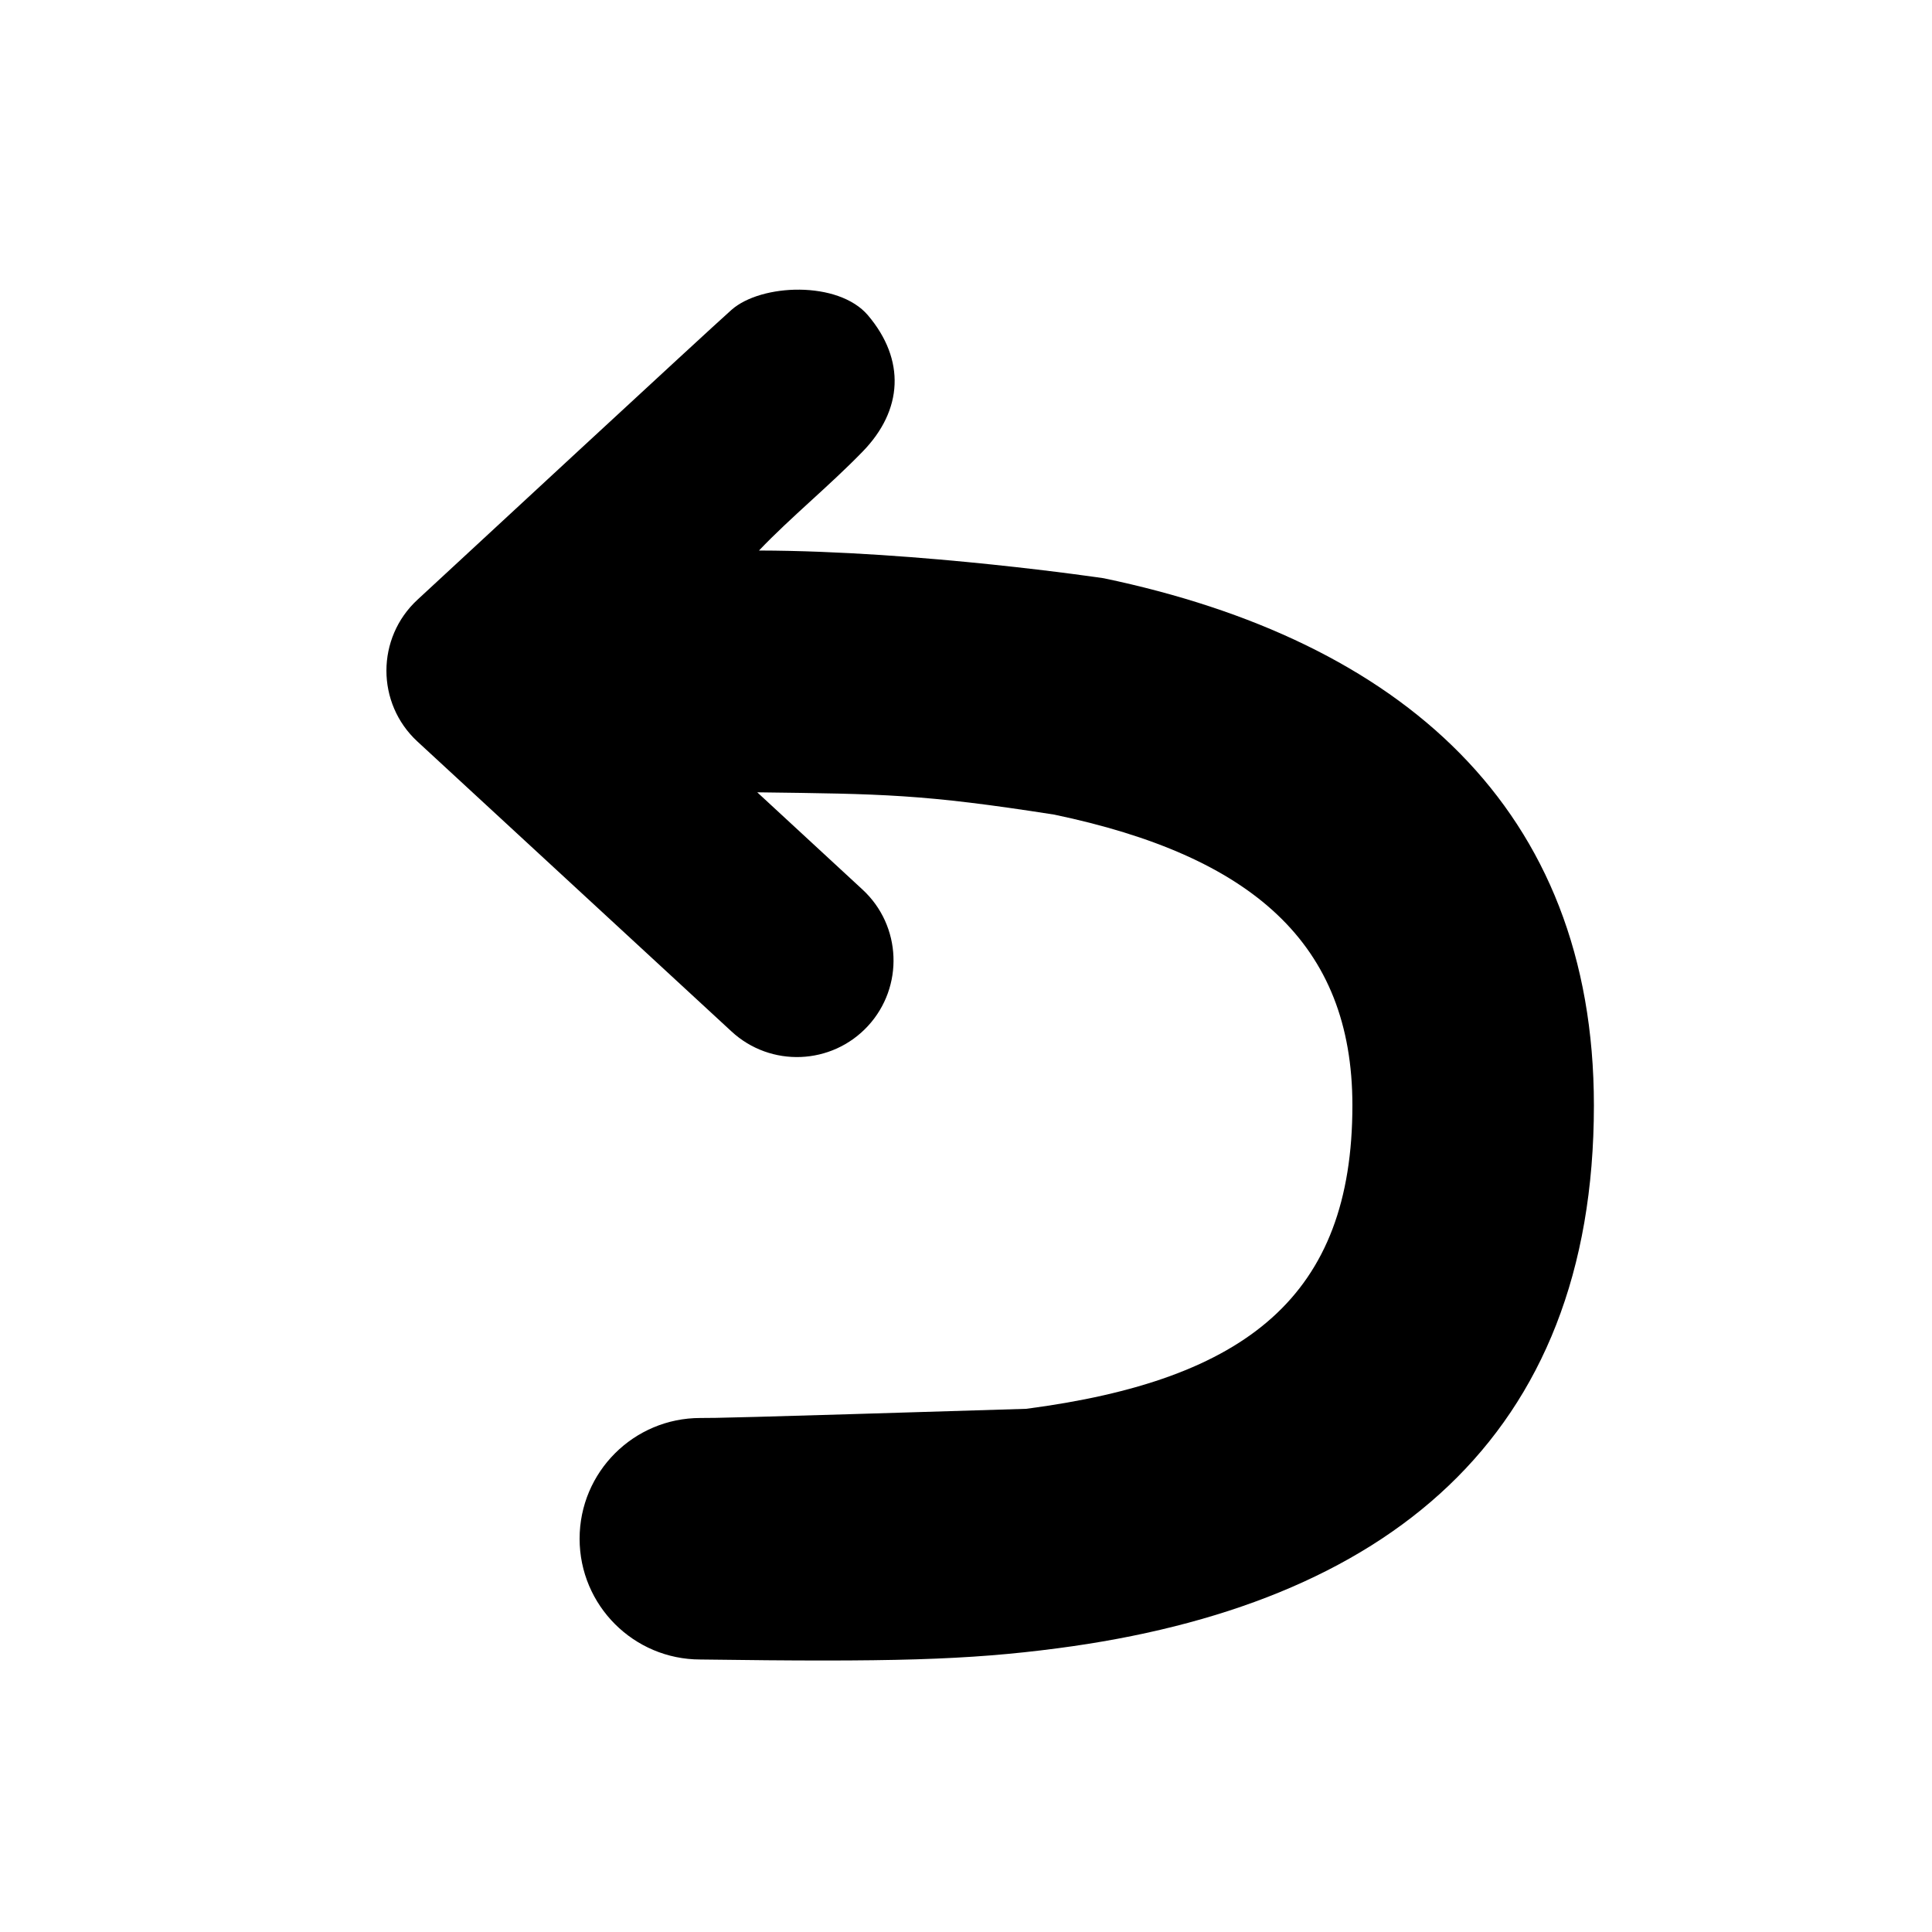
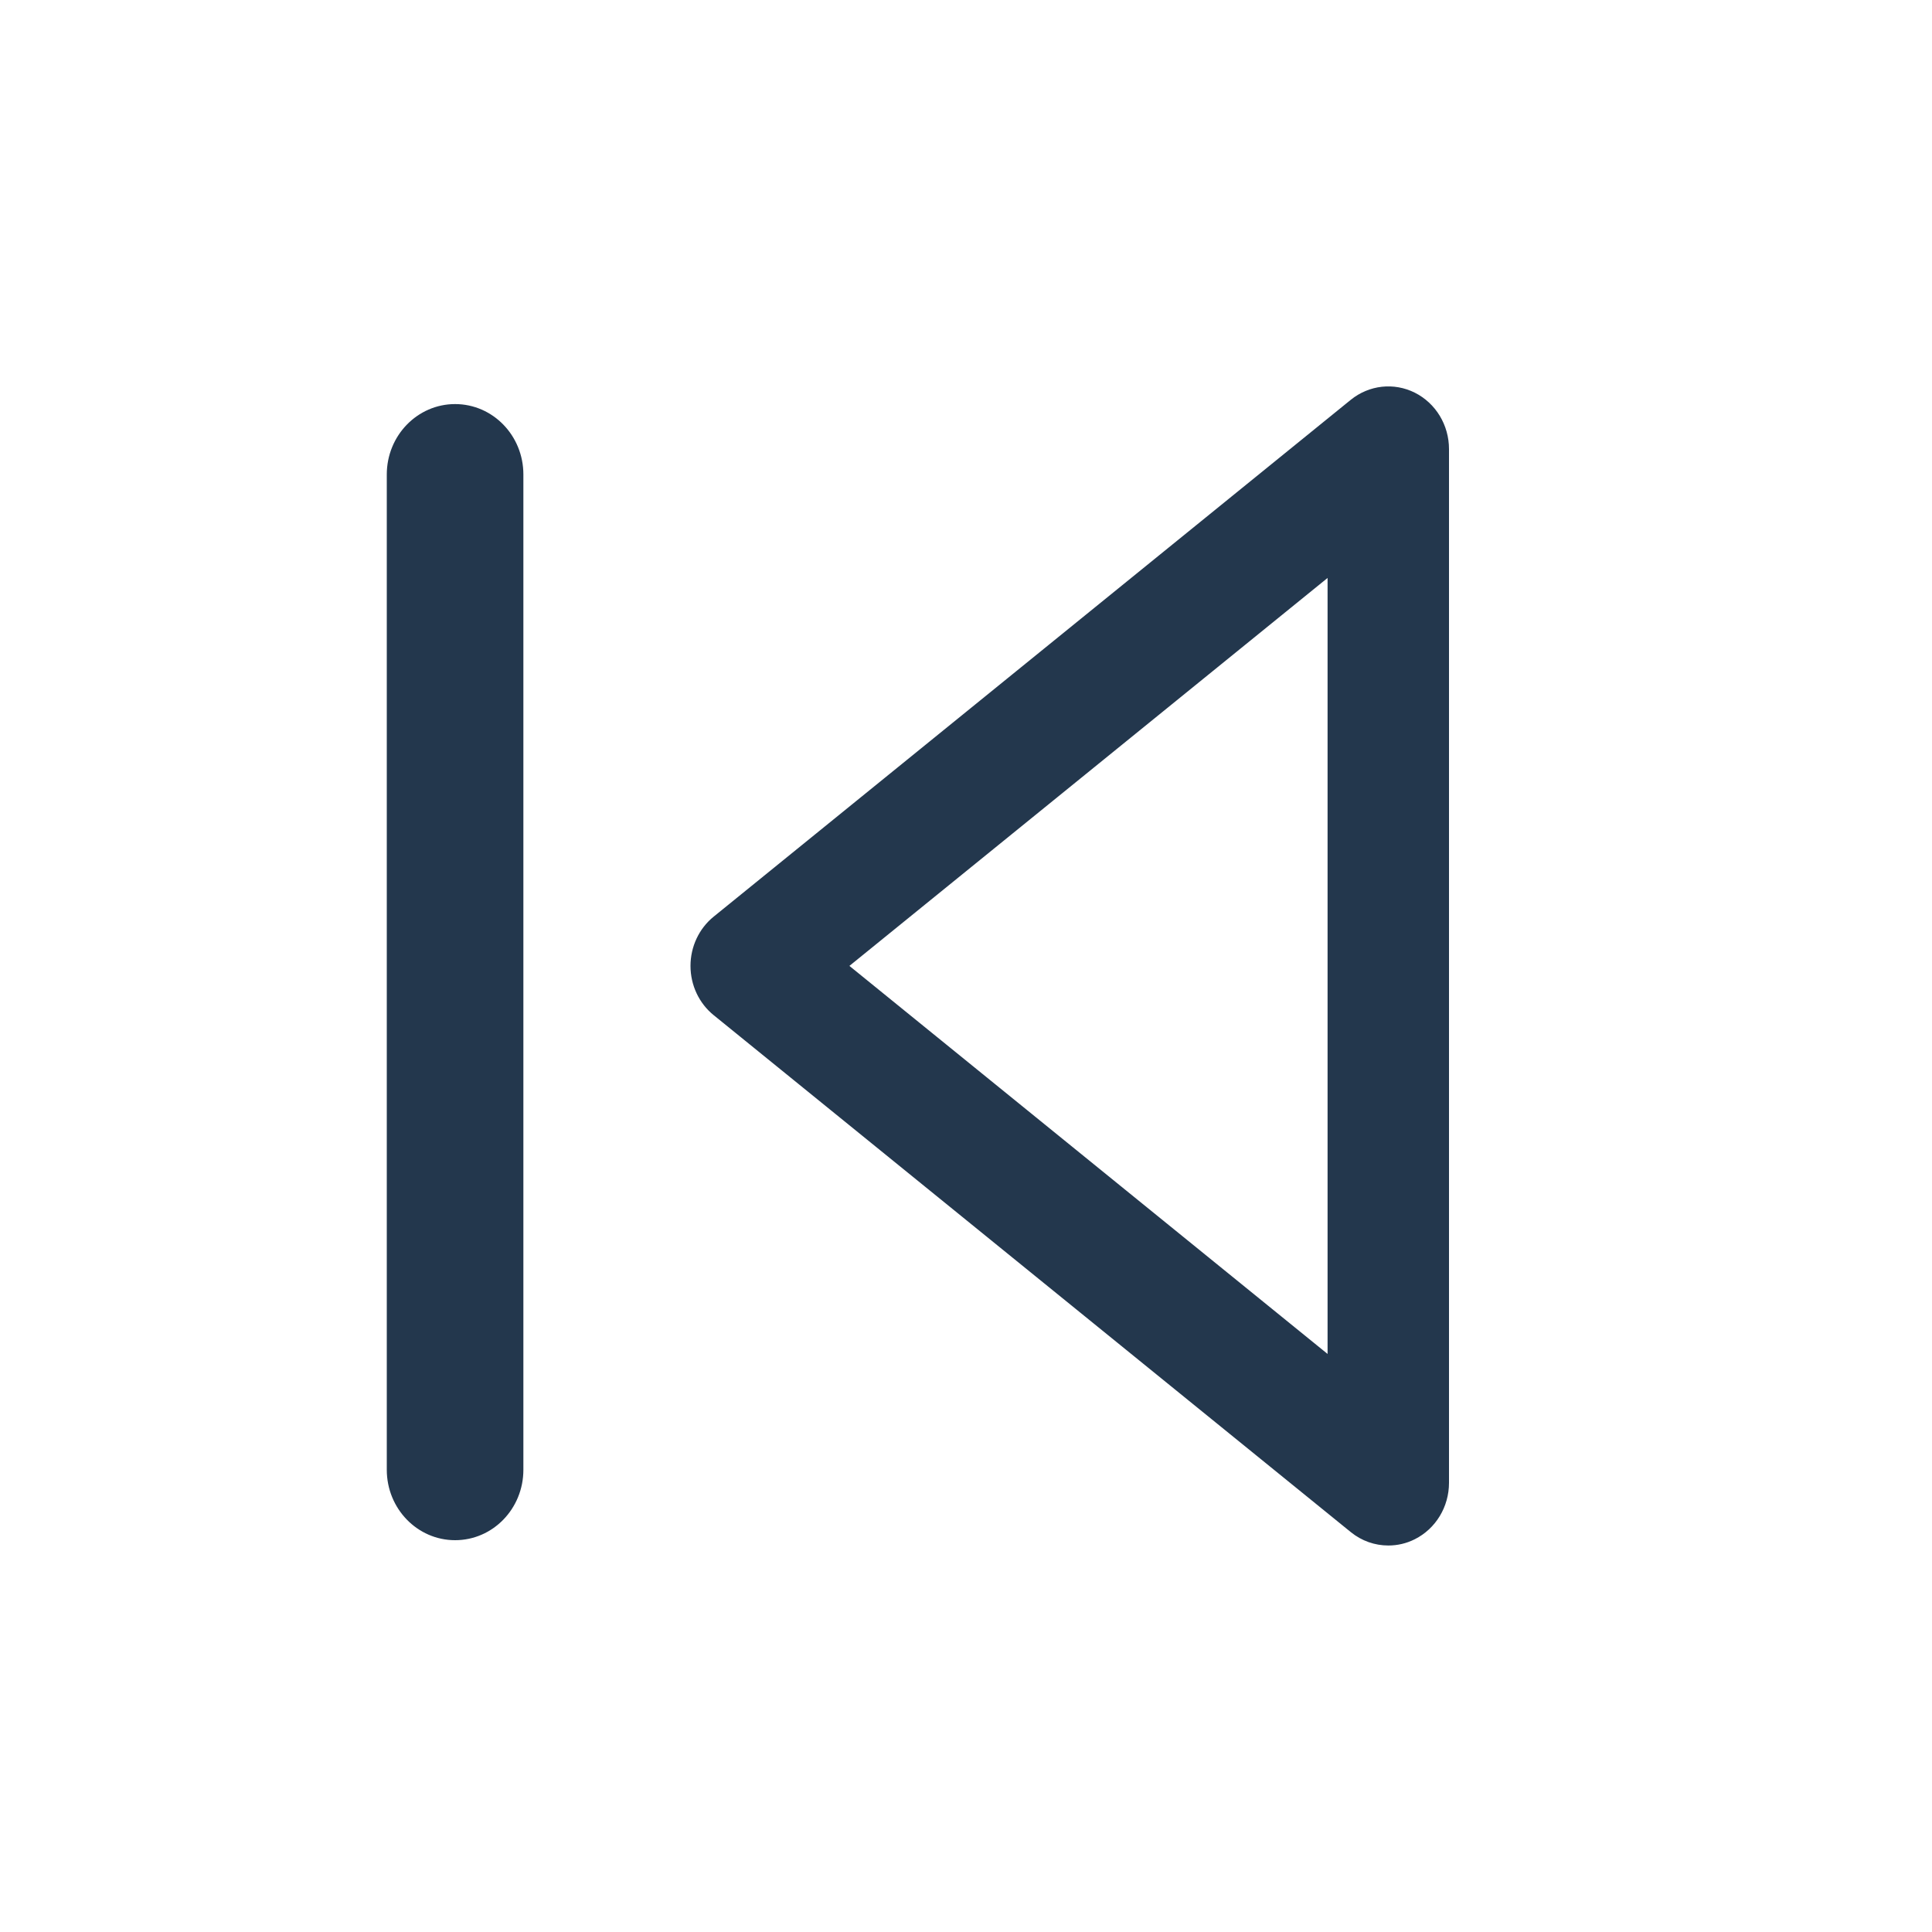
- <svg xmlns="http://www.w3.org/2000/svg" version="1.1" x="0" y="0" width="20" height="20" viewBox="0 0 20 20">
-   <path d="M7.572,3.208 C7.318,3.433 4.728,5.833 4.322,6.208 C3.893,6.604 3.893,7.282 4.322,7.677 C5.947,9.177 7.165,10.302 7.572,10.677 C7.977,11.052 8.61,11.027 8.985,10.621 C9.359,10.215 9.334,9.582 8.928,9.208 C8.565,8.873 8.202,8.537 7.839,8.202 C9.141,8.219 9.547,8.219 10.914,8.433 C12.958,8.861 14,9.766 14,11.443 C14,13.413 12.909,14.285 10.624,14.584 C7.507,14.68 7.415,14.679 7.25,14.679 C6.56,14.679 6,15.238 6,15.929 C6,16.619 6.56,17.179 7.25,17.179 C9.22,17.206 10.011,17.186 10.948,17.063 C14.34,16.619 16.5,14.892 16.5,11.443 C16.5,8.367 14.501,6.629 11.426,5.986 C11.426,5.986 9.531,5.703 7.857,5.699 C8.19,5.35 8.578,5.037 8.928,4.677 C9.35,4.245 9.374,3.723 8.985,3.264 C8.679,2.904 7.88,2.935 7.572,3.208 z" fill="currentColor" />
+ <svg xmlns="http://www.w3.org/2000/svg" width="20px" height="20px" viewBox="0 0 20 20" version="1.1">
+   <g id="Page-1" stroke="none" stroke-width="1" fill="none" fill-rule="evenodd">
+     <g id="画板" transform="translate(-12, -4)" fill="#23374D" fill-rule="nonzero">
+       <g id="tool_withdraw" transform="translate(21.5, 14) scale(-1, 1) translate(-21.5, -14) translate(16, 8)">
+         <path d="M7.612,5.489 L1.017,0.139 C0.827,-0.015 0.57,-0.043 0.354,0.065 C0.137,0.174 0,0.4 0,0.649 L0,11.35 C0,11.599 0.137,11.825 0.354,11.934 C0.441,11.978 0.535,11.999 0.628,11.999 C0.767,11.999 0.904,11.952 1.017,11.86 L7.612,6.509 C7.764,6.386 7.852,6.198 7.852,5.999 C7.852,5.8 7.764,5.612 7.612,5.489 Z M1.257,10.016 L1.257,1.983 L6.207,5.999 L1.257,10.016 Z M10.996,0.912 L10.996,11.215 C10.996,11.618 10.679,11.944 10.289,11.944 C9.898,11.944 9.582,11.618 9.582,11.215 L9.582,0.912 C9.582,0.509 9.898,0.183 10.289,0.183 C10.679,0.183 10.996,0.509 10.996,0.912 Z" id="形状" />
+       </g>
+     </g>
+   </g>
</svg>
